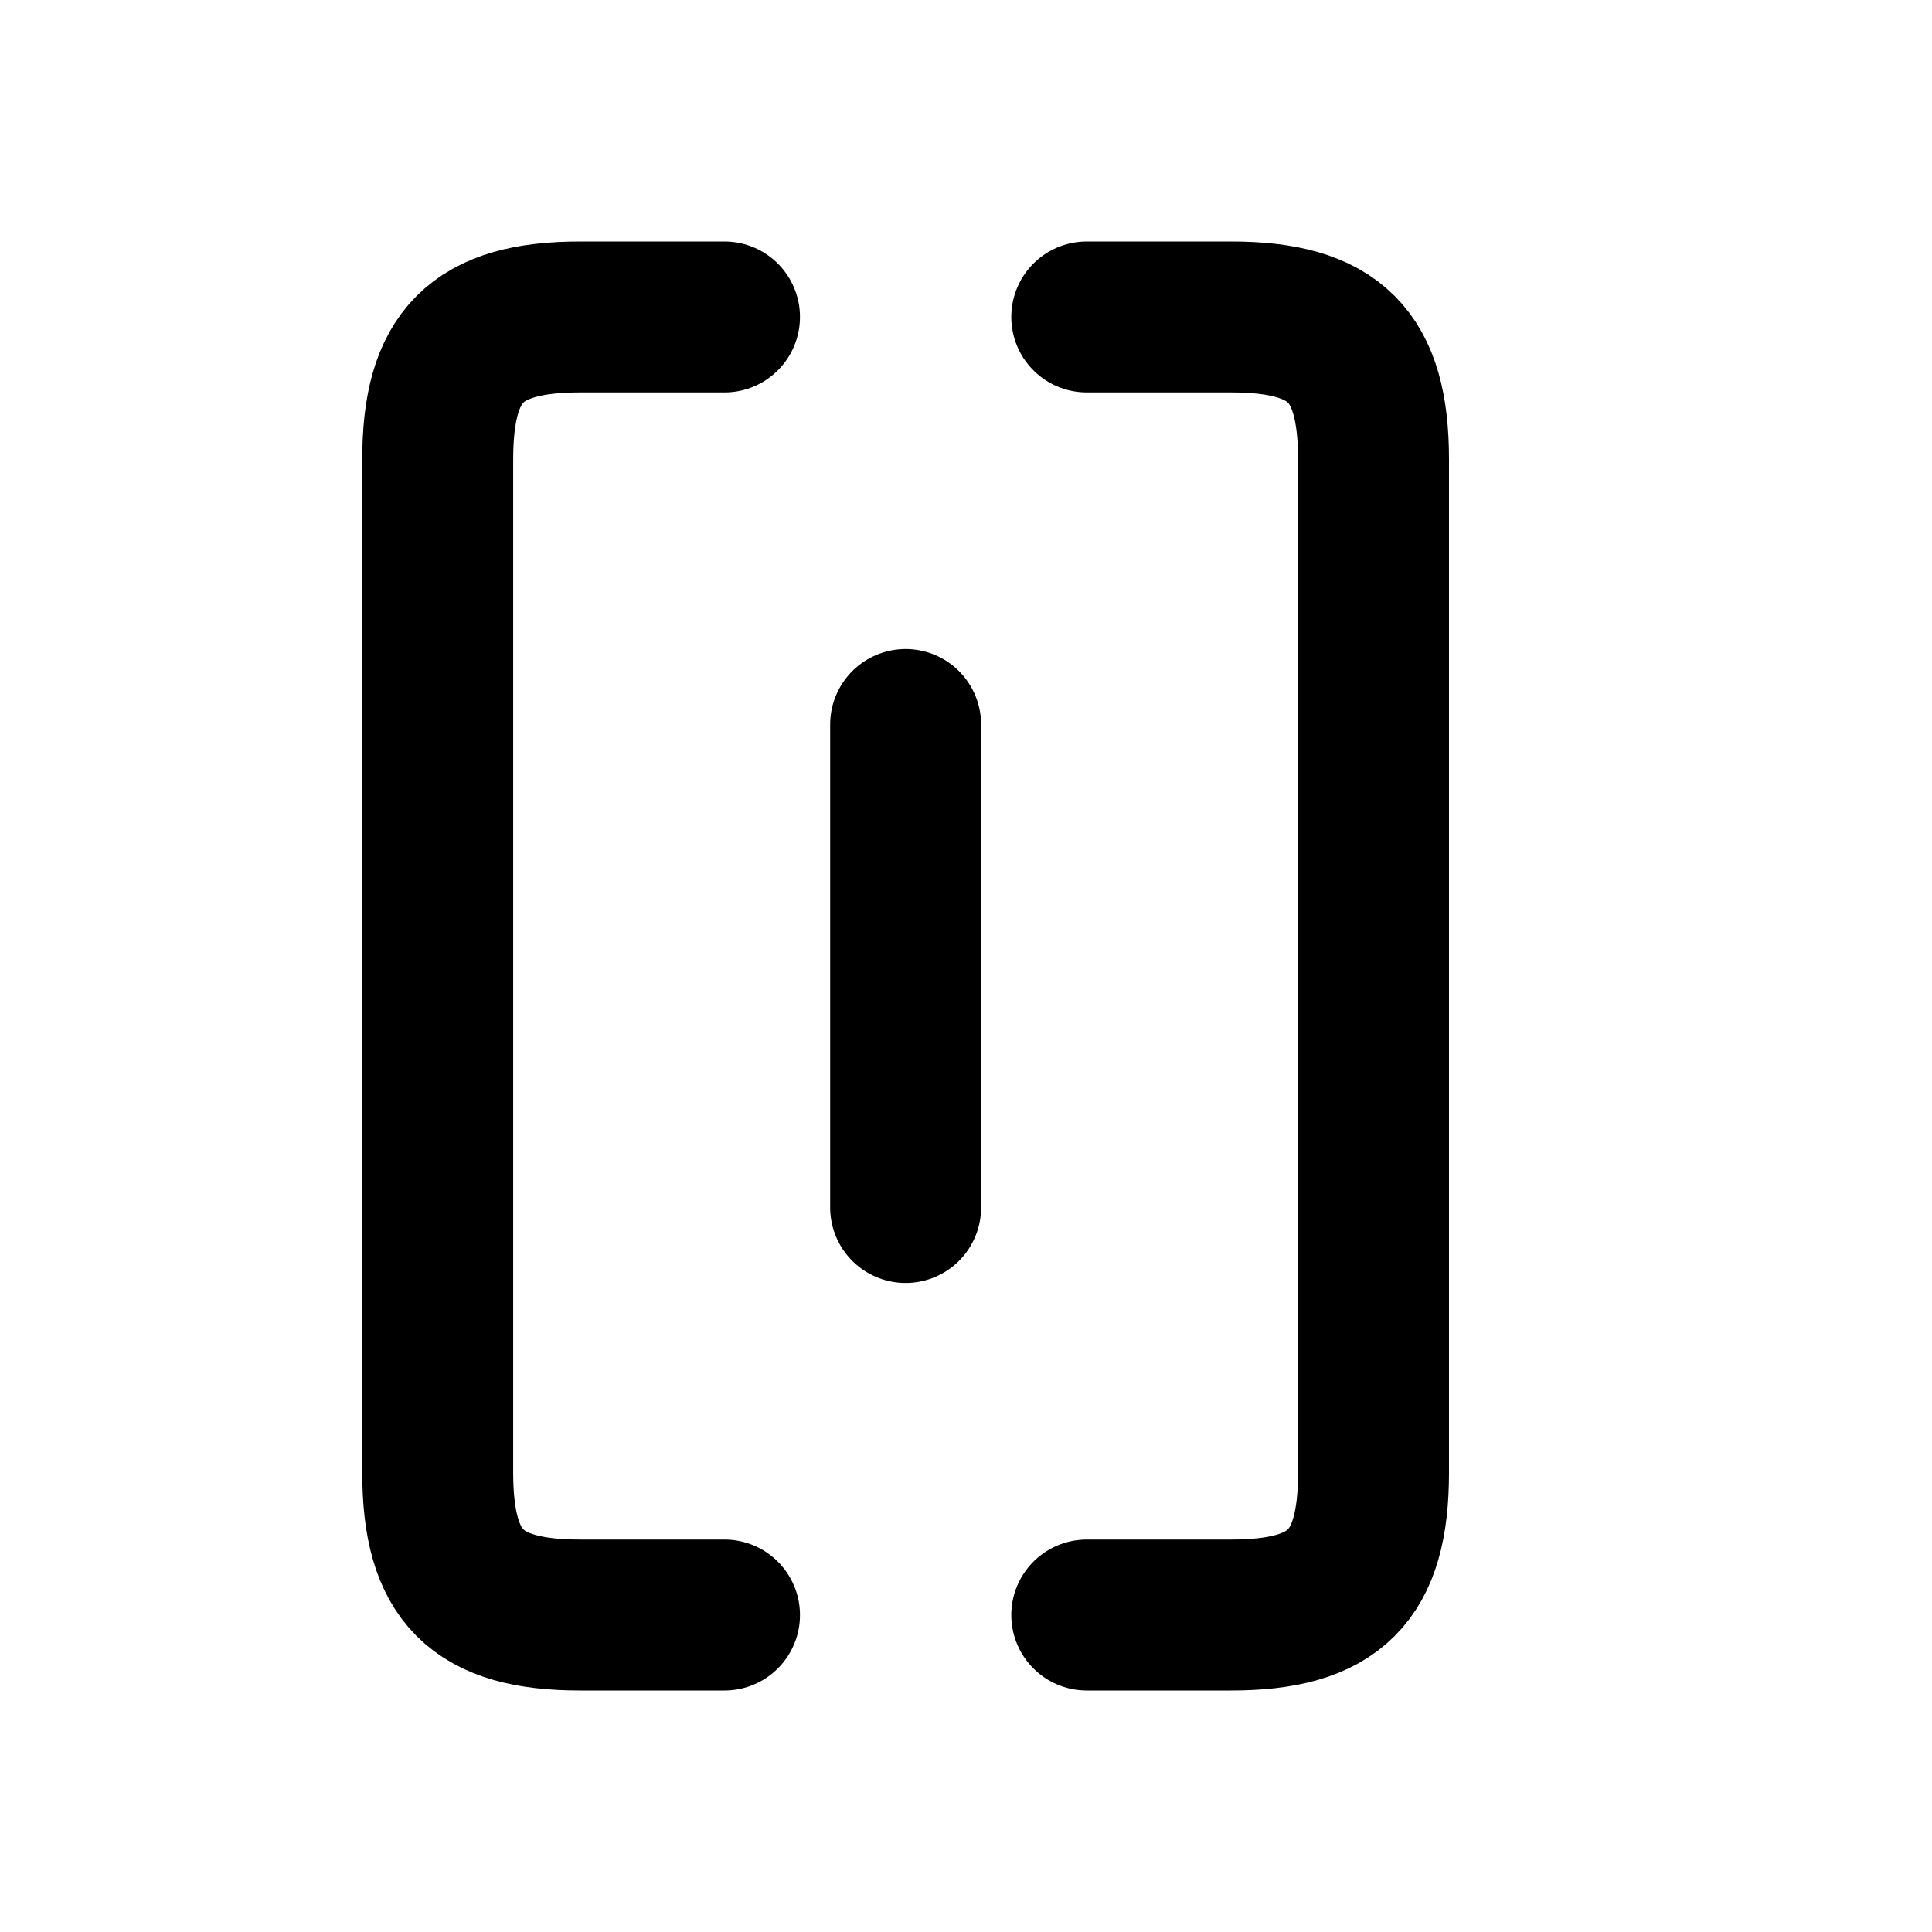
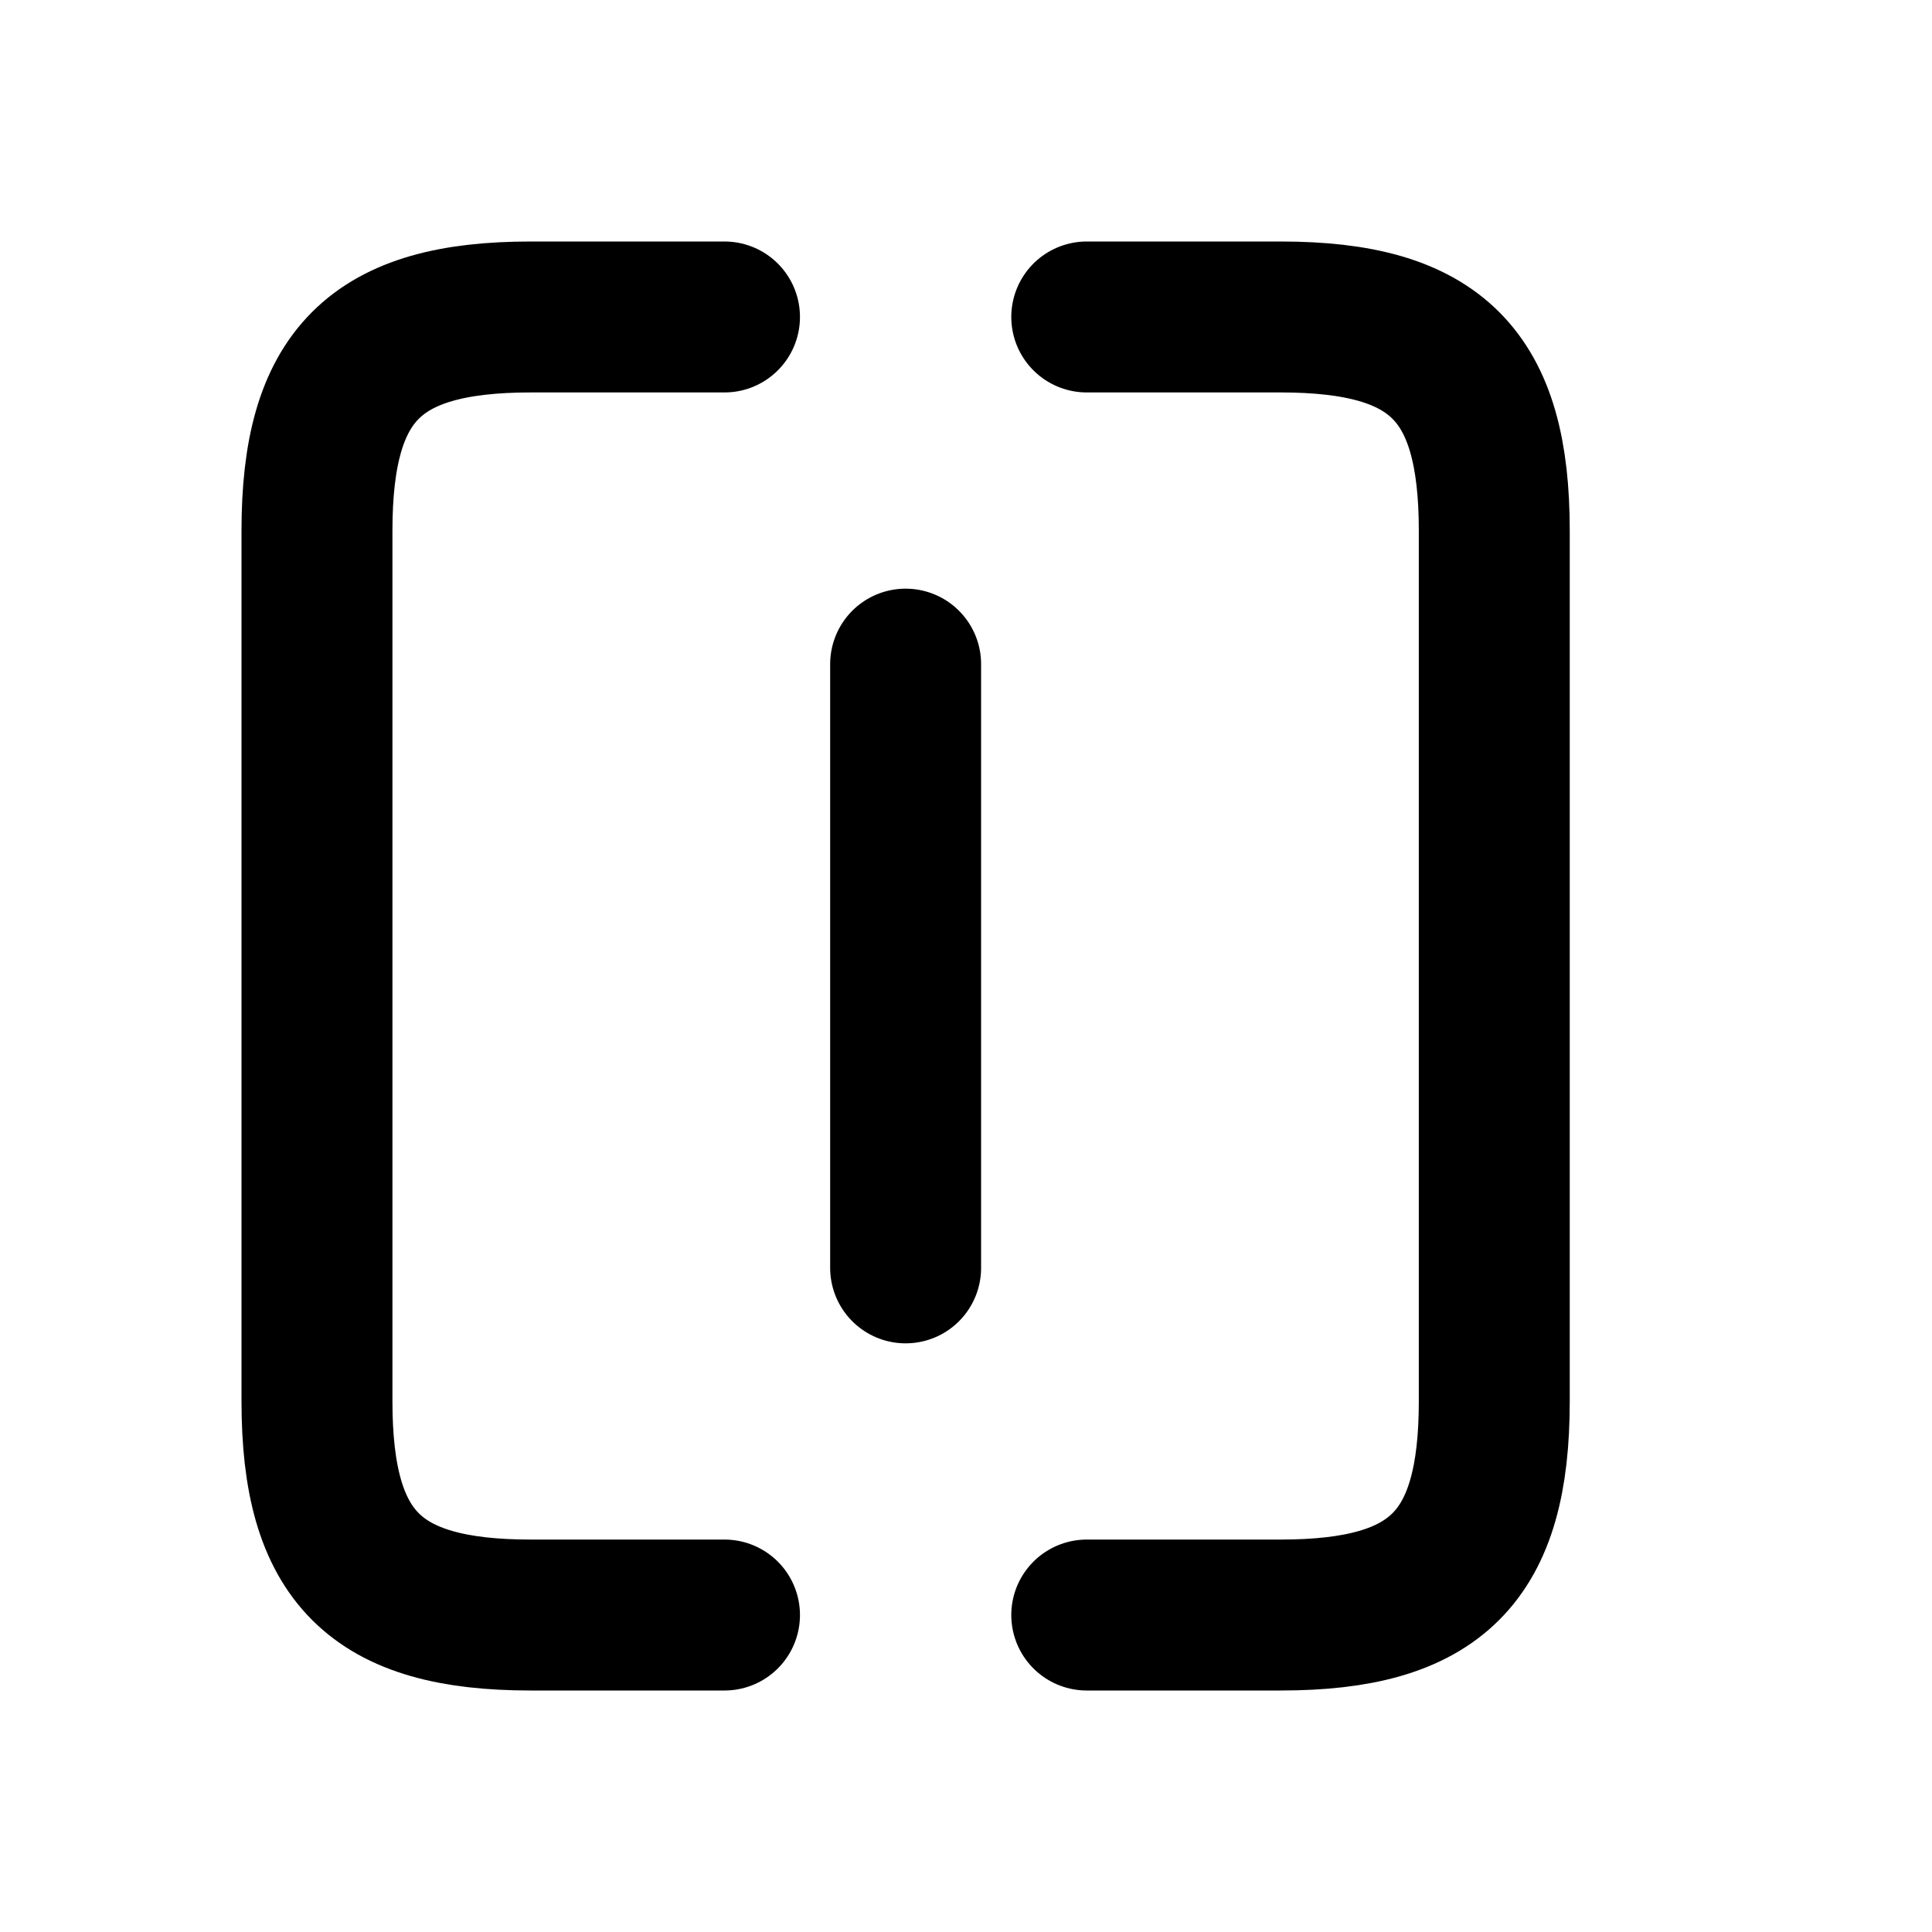
<svg xmlns="http://www.w3.org/2000/svg" width="16" height="16" viewBox="0 0 16 16" fill="none" stroke="currentColor" stroke-width="1.25" stroke-linecap="round" stroke-linejoin="round" role="img" aria-label="Code">
-   <path d="M6 2.625H4.805C3.945 2.625 3.625 2.945 3.625 3.805V12.195C3.625 13.055 3.945 13.375 4.805 13.375H6" />
-   <path d="M9 2.625H10.195C11.055 2.625 11.375 2.945 11.375 3.805V12.195C11.375 13.055 11.055 13.375 10.195 13.375H9" />
-   <path d="M7.5 6V10" />
+   <path d="M6 2.625H4.395C3.105 2.625 2.625 3.105 2.625 4.395V11.605C2.625 12.895 3.105 13.375 4.395 13.375H6" />
+   <path d="M9 2.625H10.605C11.895 2.625 12.375 3.105 12.375 4.395V11.605C12.375 12.895 11.895 13.375 10.605 13.375H9" />
+   <path d="M7.5 5.5V10.5" />
</svg>
